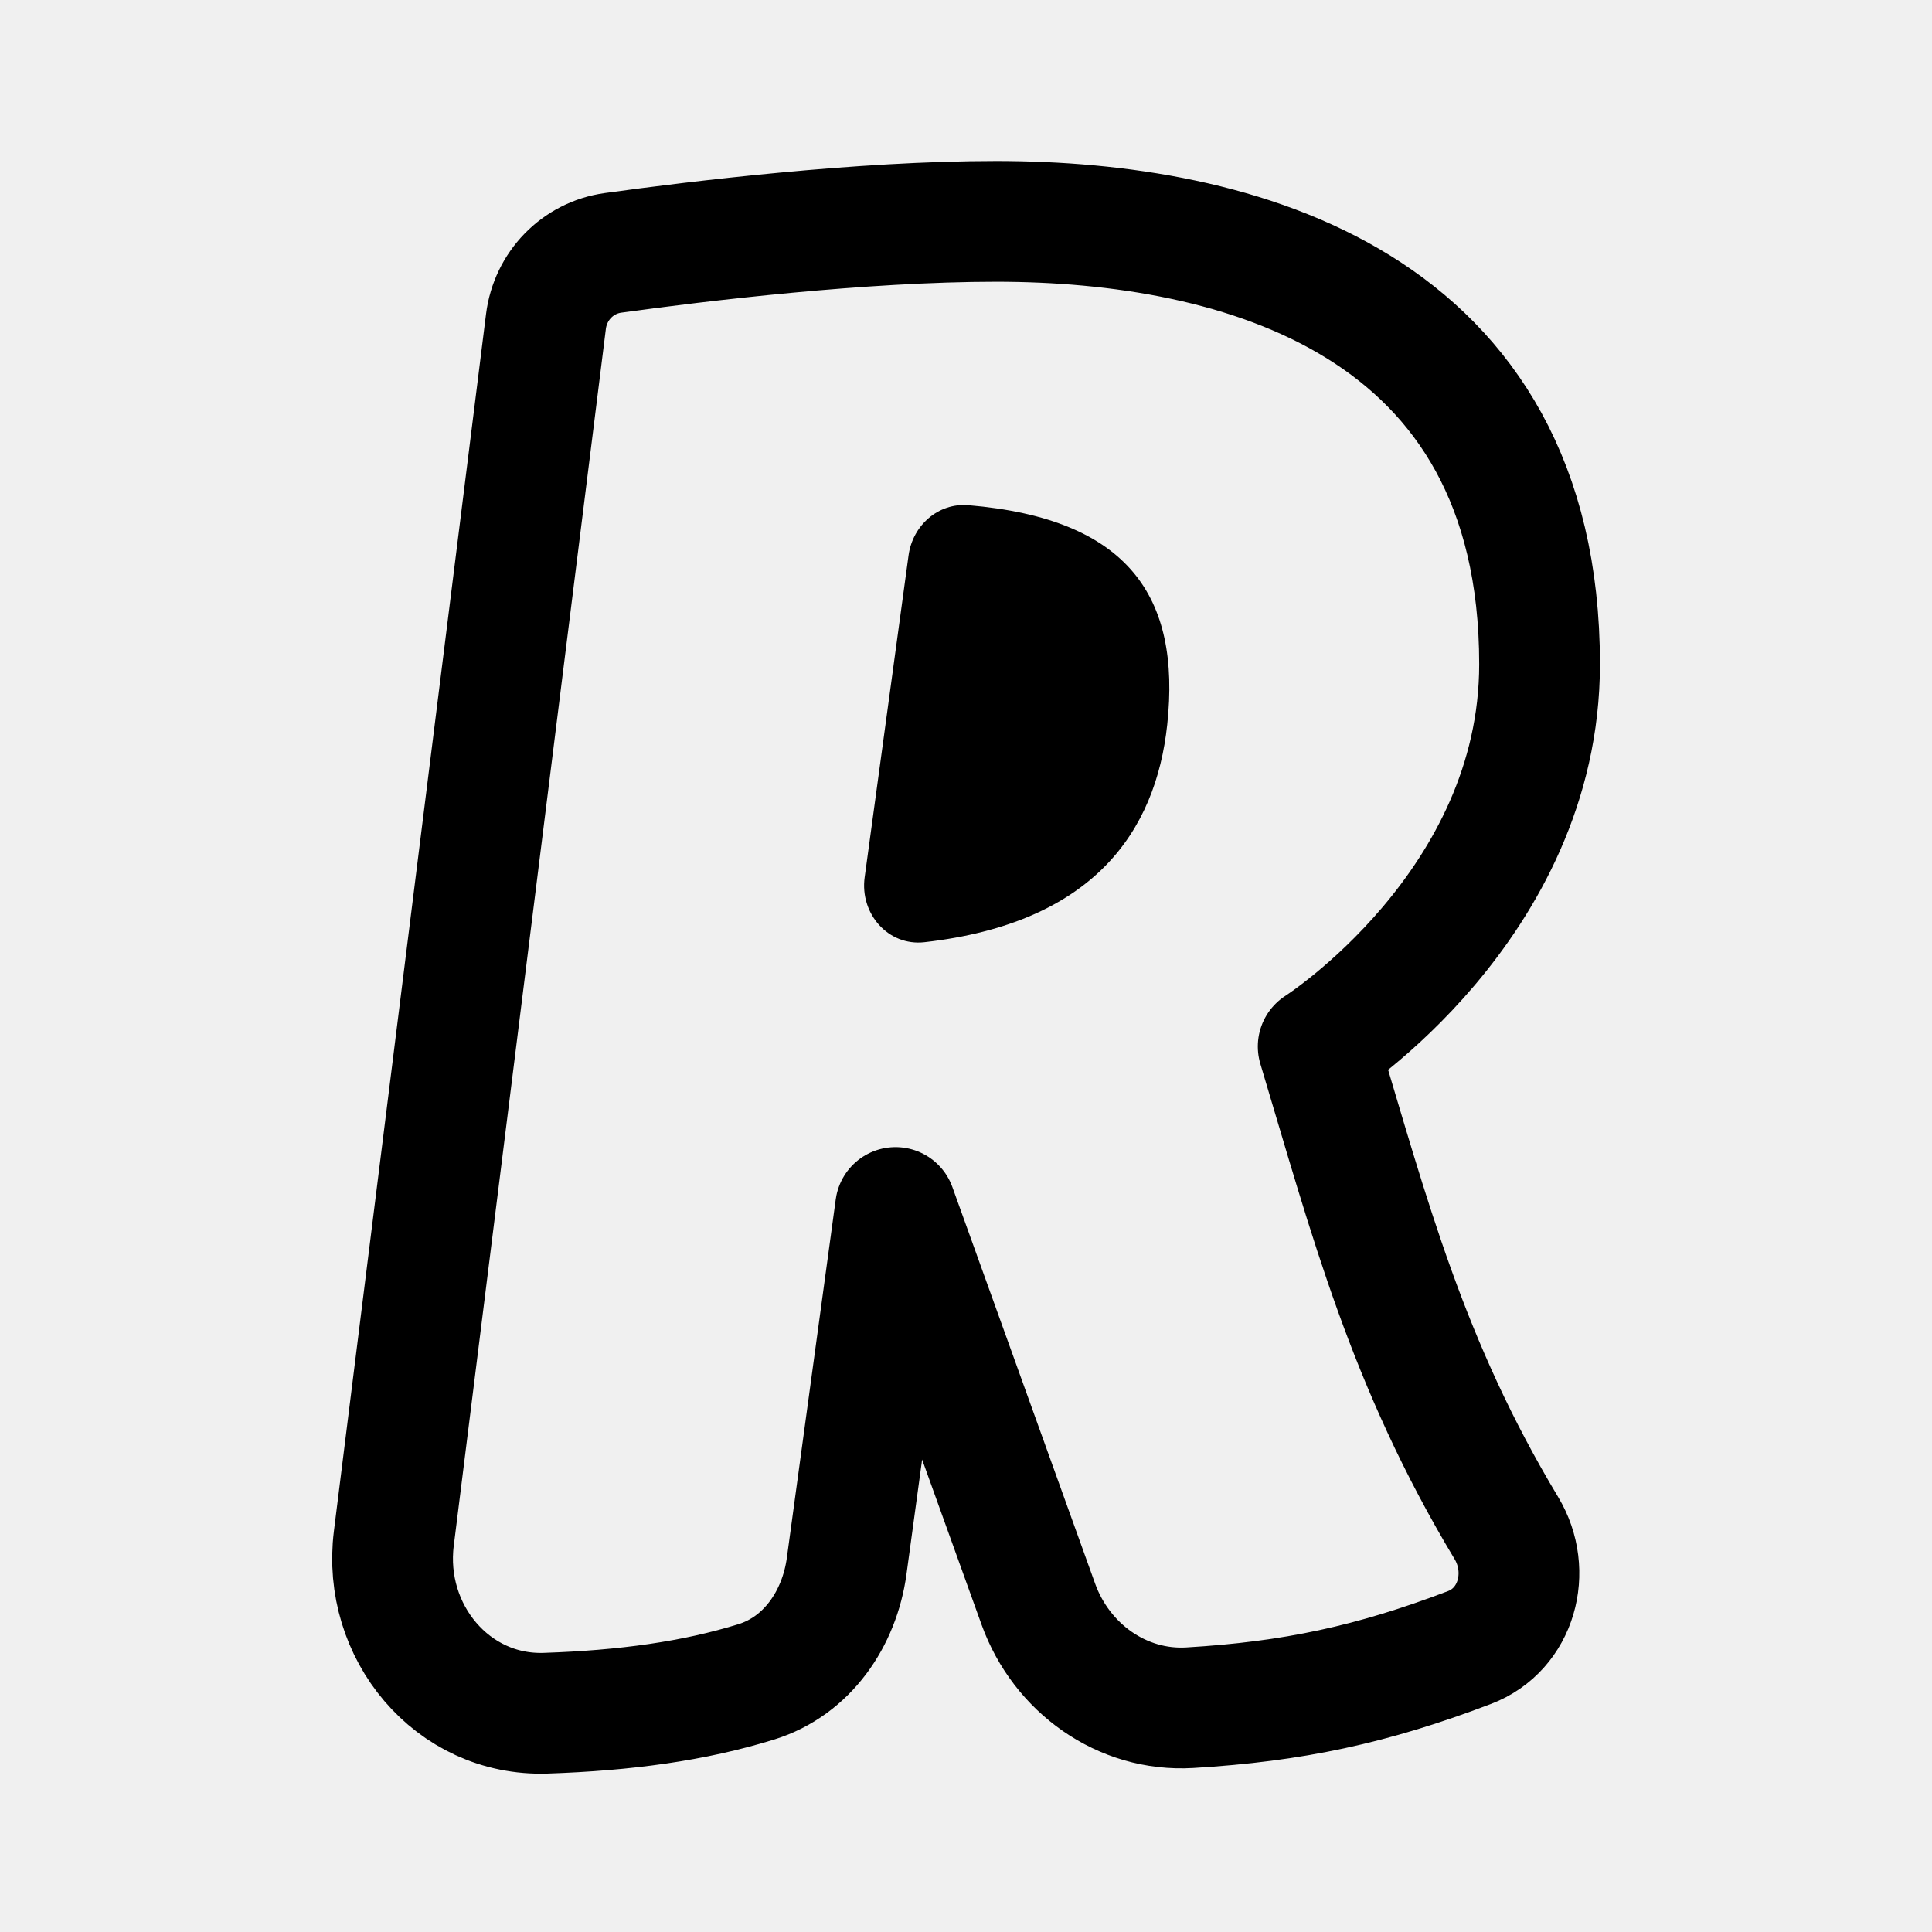
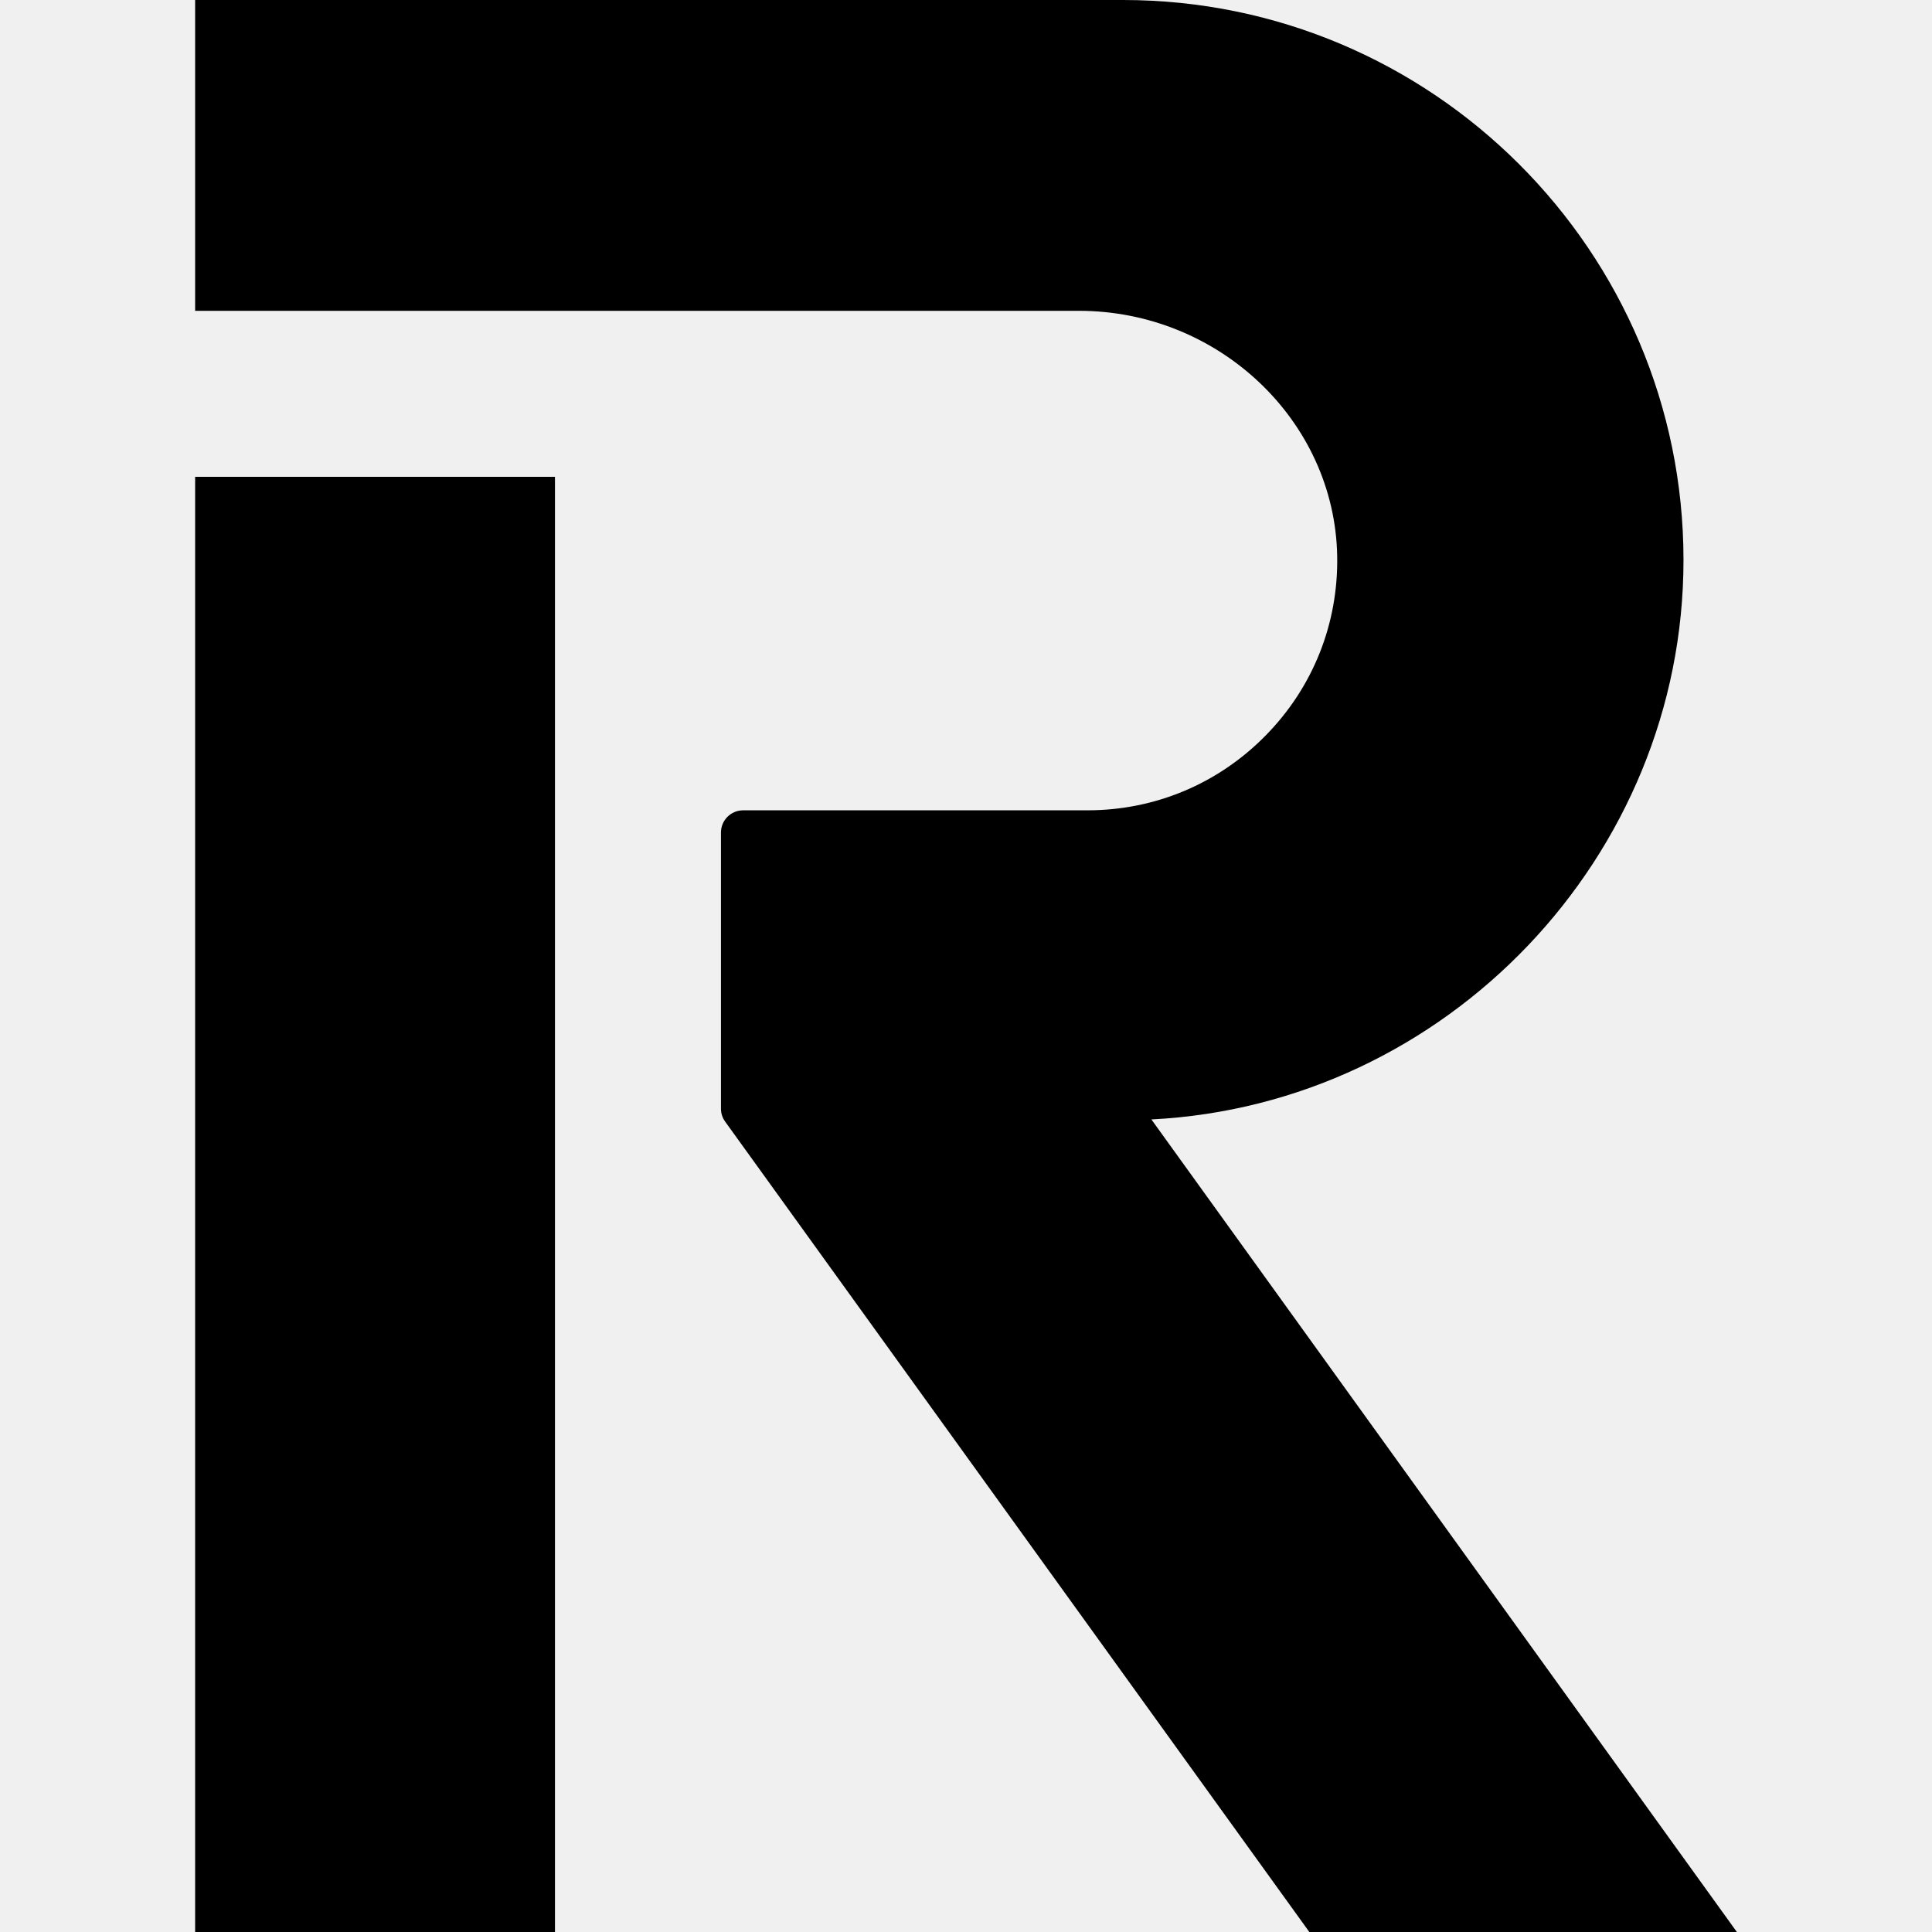
- <svg xmlns="http://www.w3.org/2000/svg" width="800px" height="800px" viewBox="0 0 192 192" fill="none">
-   <path stroke="#000000" stroke-linejoin="round" stroke-width="12" d="M99 22c-13.415 0-29.564 1.953-38.077 3.13-3.521.486-6.226 3.294-6.667 6.82L39.138 152.897c-1.154 9.233 5.793 17.672 15.093 17.36 7.908-.265 14.743-1.197 20.936-3.119 5.049-1.567 8.26-6.27 8.974-11.508L89 120l14.191 39.42c2.285 6.348 8.318 10.693 15.053 10.29 10.248-.611 18.11-2.294 27.788-5.98 4.703-1.791 6.264-7.558 3.671-11.871C139.848 135.468 136.165 121.216 131 104c0 0 22-14 22-38 0-36-30-44-54-44Z" />
-   <path fill="#000000" d="m85.929 87.19 4.363-32c.406-2.974 2.95-5.235 5.94-4.984C112.14 51.539 117.362 59.302 116 72c-1.142 10.655-7.352 19.734-24.13 21.635-3.613.409-6.433-2.843-5.941-6.446Z" />
+ <svg xmlns="http://www.w3.org/2000/svg" role="img" viewBox="0 0 24 24" height="24" width="24">
+   <style>
+     path {
+       fill: #000000;
+       stroke-width: 1;
+     }
+ 
+     @media (prefers-color-scheme: dark) {
+       path {
+         fill: #ffffff;
+       }
+     }
+   </style>
+   <path d="M20.913 6.957C20.913 3.121 17.79 0 13.95 0H2.424v3.861h10.978c1.738 0 3.177 1.365 3.209 3.043 0.016 0.84 -0.299 1.633 -0.888 2.232 -0.589 0.6 -1.375 0.93 -2.214 0.93H9.232a0.276 0.276 0 0 0 -0.276 0.275v3.431c0 0.059 0.018 0.114 0.052 0.161L16.265 24h5.311l-7.273 -10.094c3.663 -0.184 6.61 -3.261 6.61 -6.949zM6.894 5.923H2.424V24h4.47z">
+   </path>
</svg>
